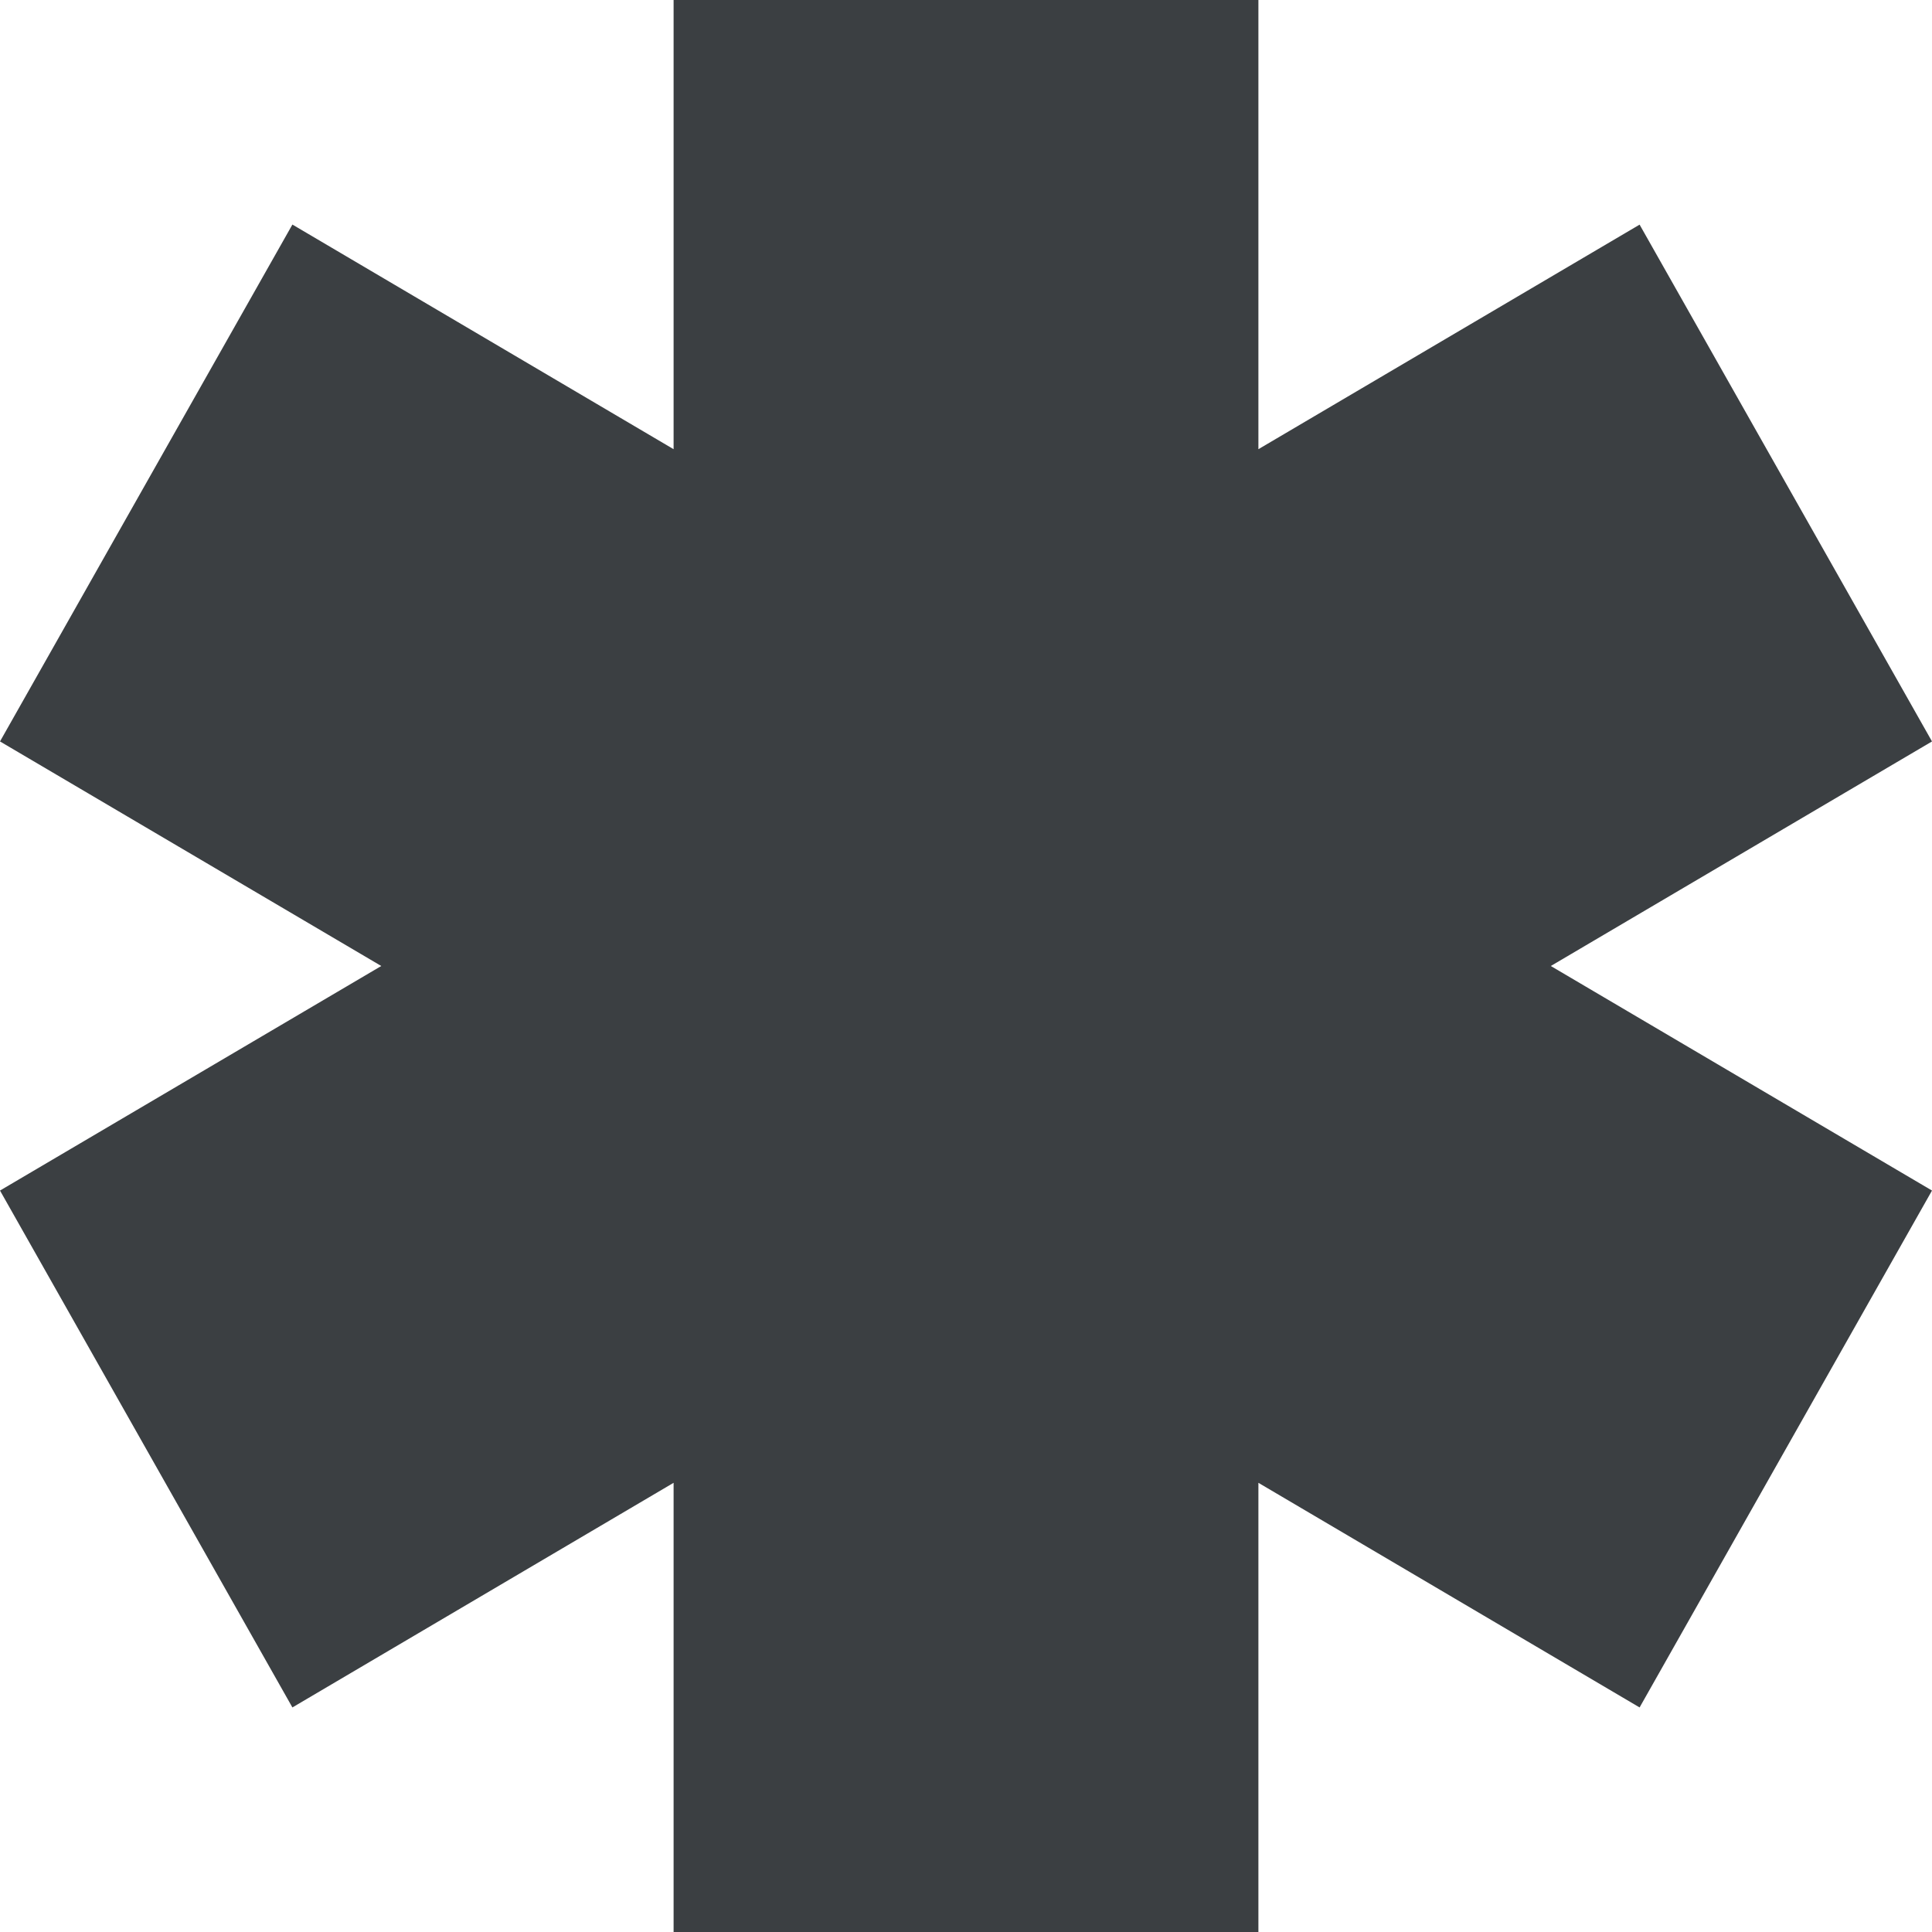
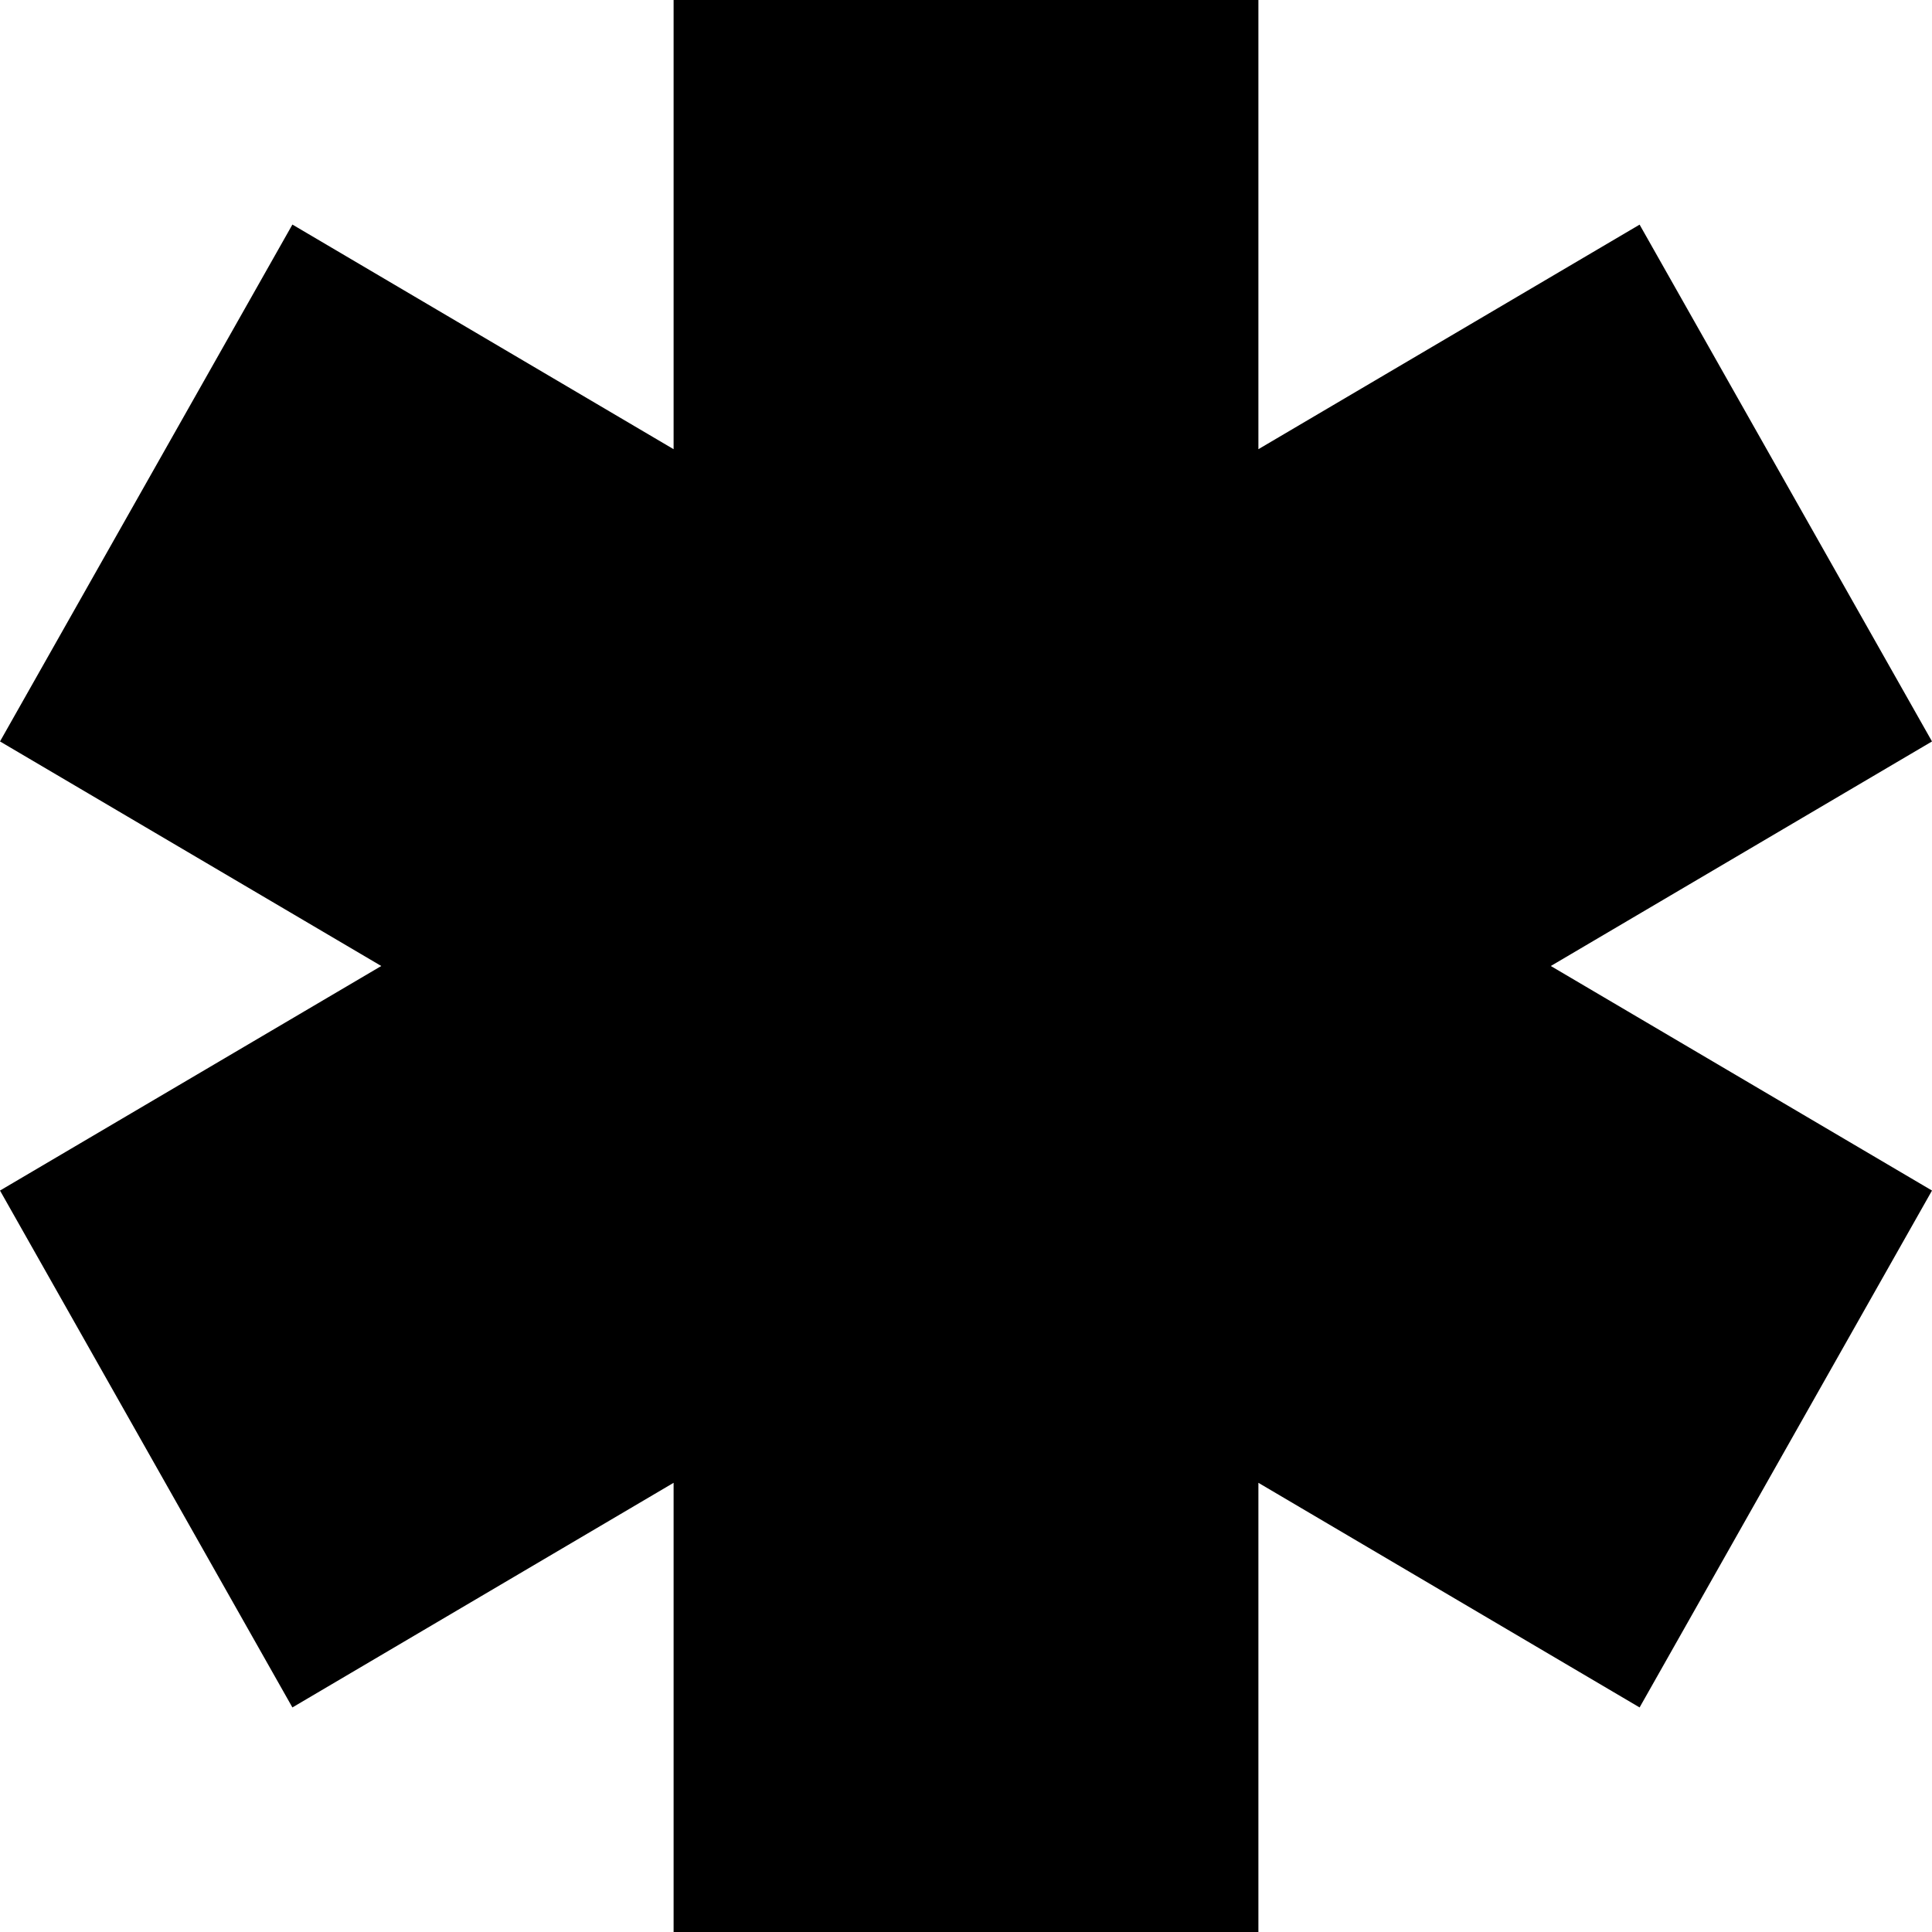
<svg xmlns="http://www.w3.org/2000/svg" width="26" height="26" viewBox="0 0 26 26" fill="none">
-   <path fill-rule="evenodd" clip-rule="evenodd" d="M26 9.978L22.065 3.023L16.935 6.045V0H9.065V6.045L3.935 3.022L0 9.978L5.131 13L0 16.022L3.935 22.978L9.065 19.955V26H16.935V19.955L22.065 22.978L26 16.022L20.87 13L26 9.978Z" fill="#3B3F42" />
+   <path fill-rule="evenodd" clip-rule="evenodd" d="M26 9.978L22.065 3.023L16.935 6.045V0H9.065V6.045L3.935 3.022L0 9.978L5.131 13L0 16.022L3.935 22.978L9.065 19.955V26H16.935V19.955L22.065 22.978L26 16.022L20.87 13L26 9.978Z" fill="black" />
</svg>
